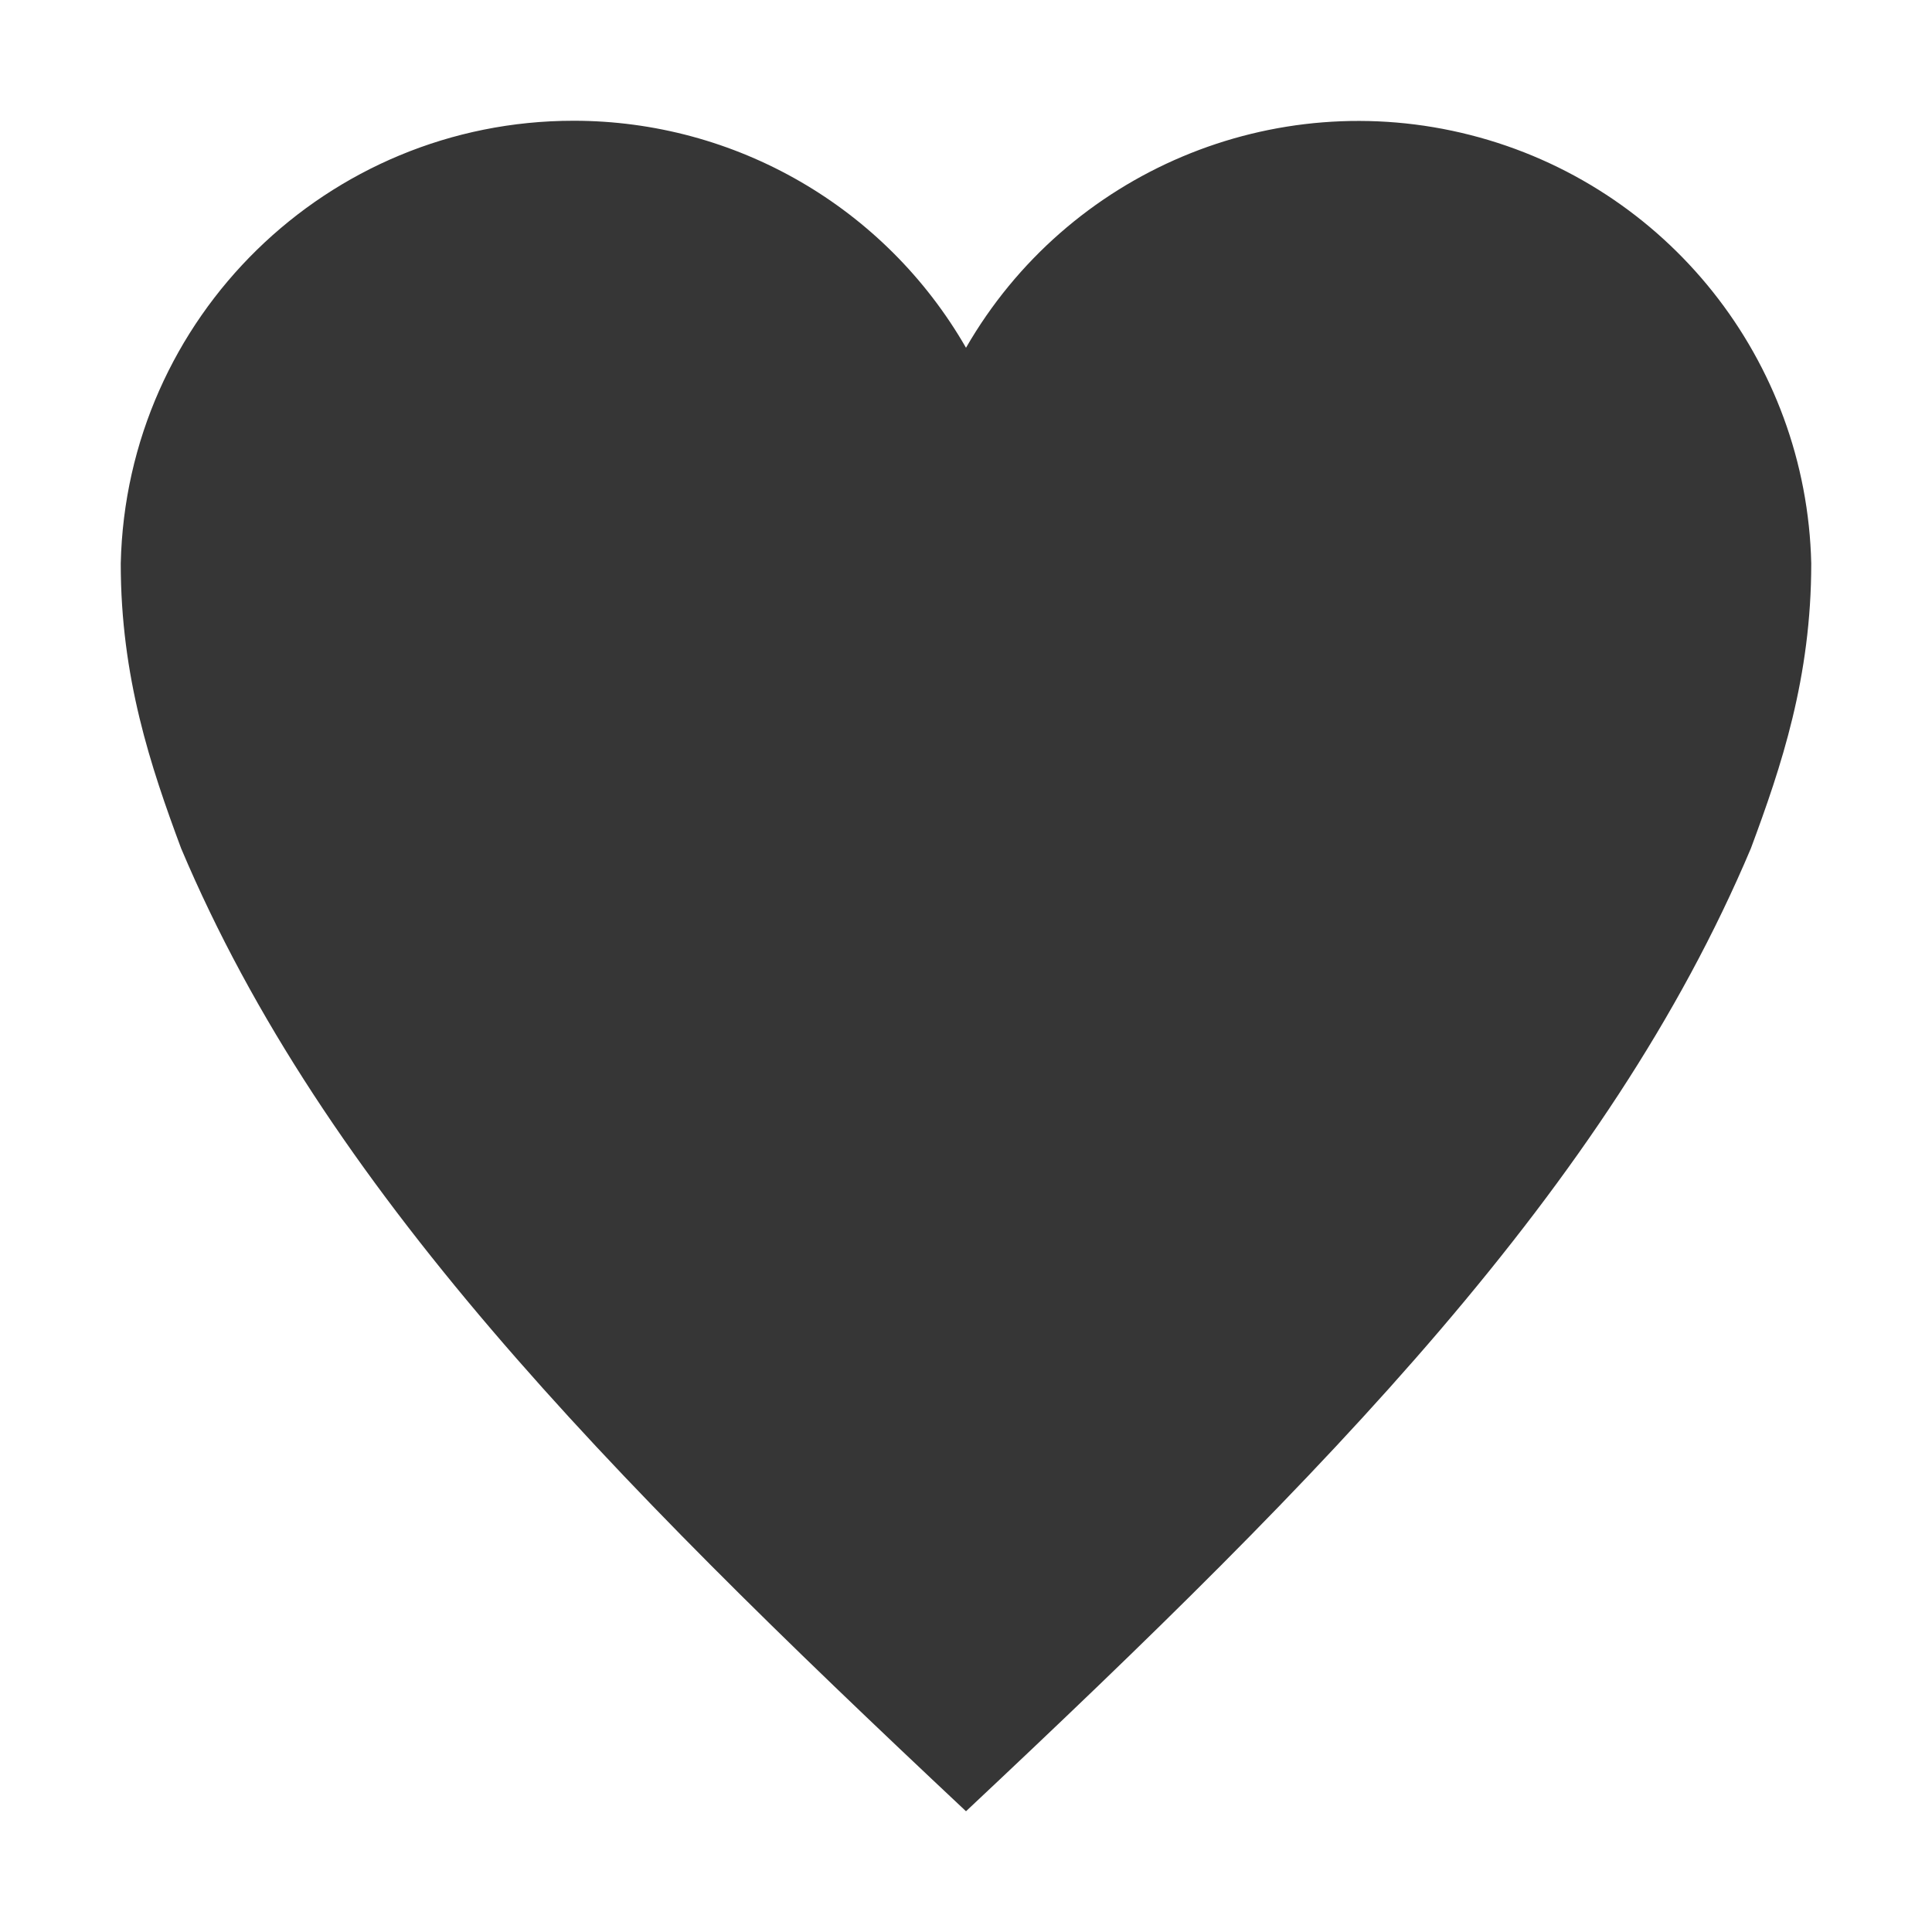
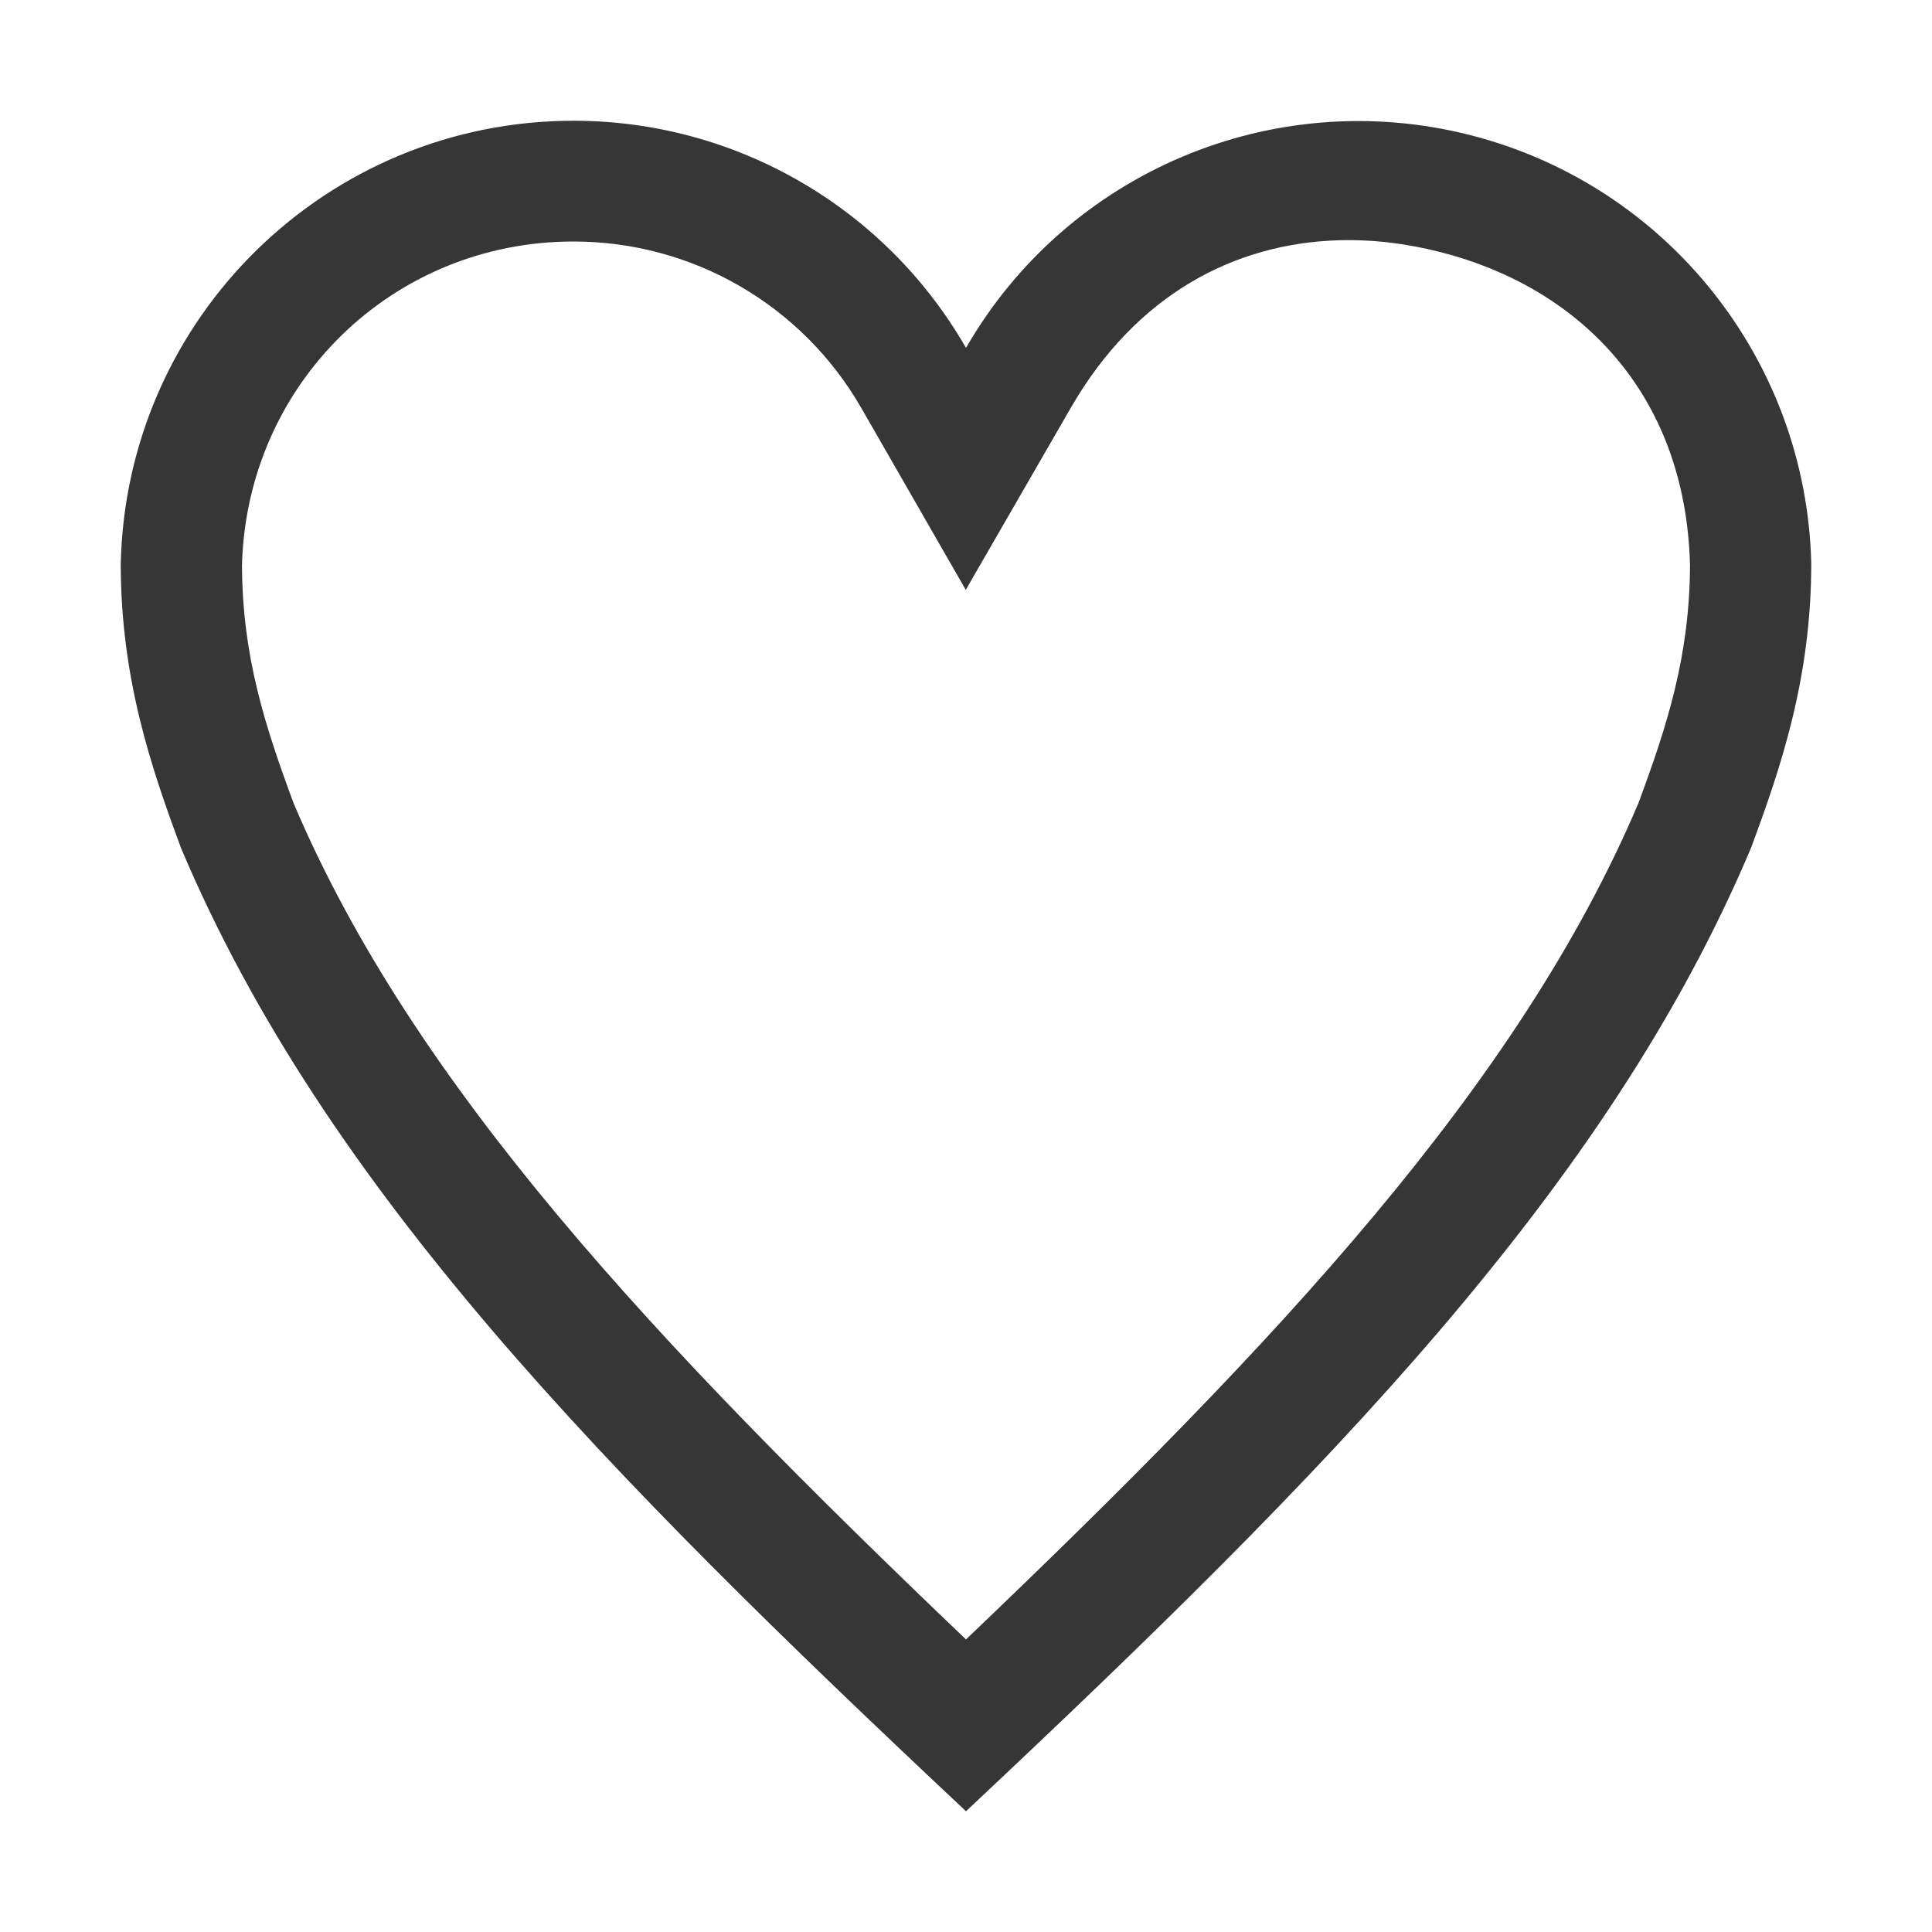
<svg xmlns="http://www.w3.org/2000/svg" width="16" height="16" version="1.1">
-   <path d="M 4.75,1 A 3.751,3.751 0 0 0 1,4.667 C 1,5.61 1.247,6.346 1.5,7.026 2.687,9.836 5,12.184 8,15 11,12.184 13.313,9.836 14.5,7.026 14.753,6.346 15,5.61 15,4.666 A 3.751,3.751 0 0 0 8,2.88 3.748,3.748 0 0 0 4.75,1 Z" color="#000000" fill="#363636" overflow="visible" />
+   <path d="m4.75 1a3.751 3.751 0 0 0-3.75 3.668c0 0.943 0.247 1.677 0.5 2.357 1.187 2.81 3.5 5.159 6.5 7.975 3-2.816 5.313-5.165 6.5-7.975 0.253-0.68 0.5-1.415 0.5-2.359a3.751 3.751 0 0 0-7-1.785 3.748 3.748 0 0 0-3.25-1.881zm6.33 0.99c0.283-0.009 0.569 0.026 0.85 0.098 1.119 0.285 2.028 1.141 2.066 2.592-0.003 0.752-0.189 1.329-0.428 1.973-0.989 2.33-2.985 4.458-5.568 6.924-2.583-2.466-4.579-4.593-5.568-6.924-0.239-0.644-0.425-1.22-0.428-1.971 0.039-1.502 1.243-2.682 2.746-2.682 0.985-1.788e-4 1.892 0.525 2.383 1.379l0.865 1.506 0.869-1.506c0.546-0.948 1.365-1.362 2.213-1.389z" fill="#363636" stroke-linecap="round" />
</svg>
